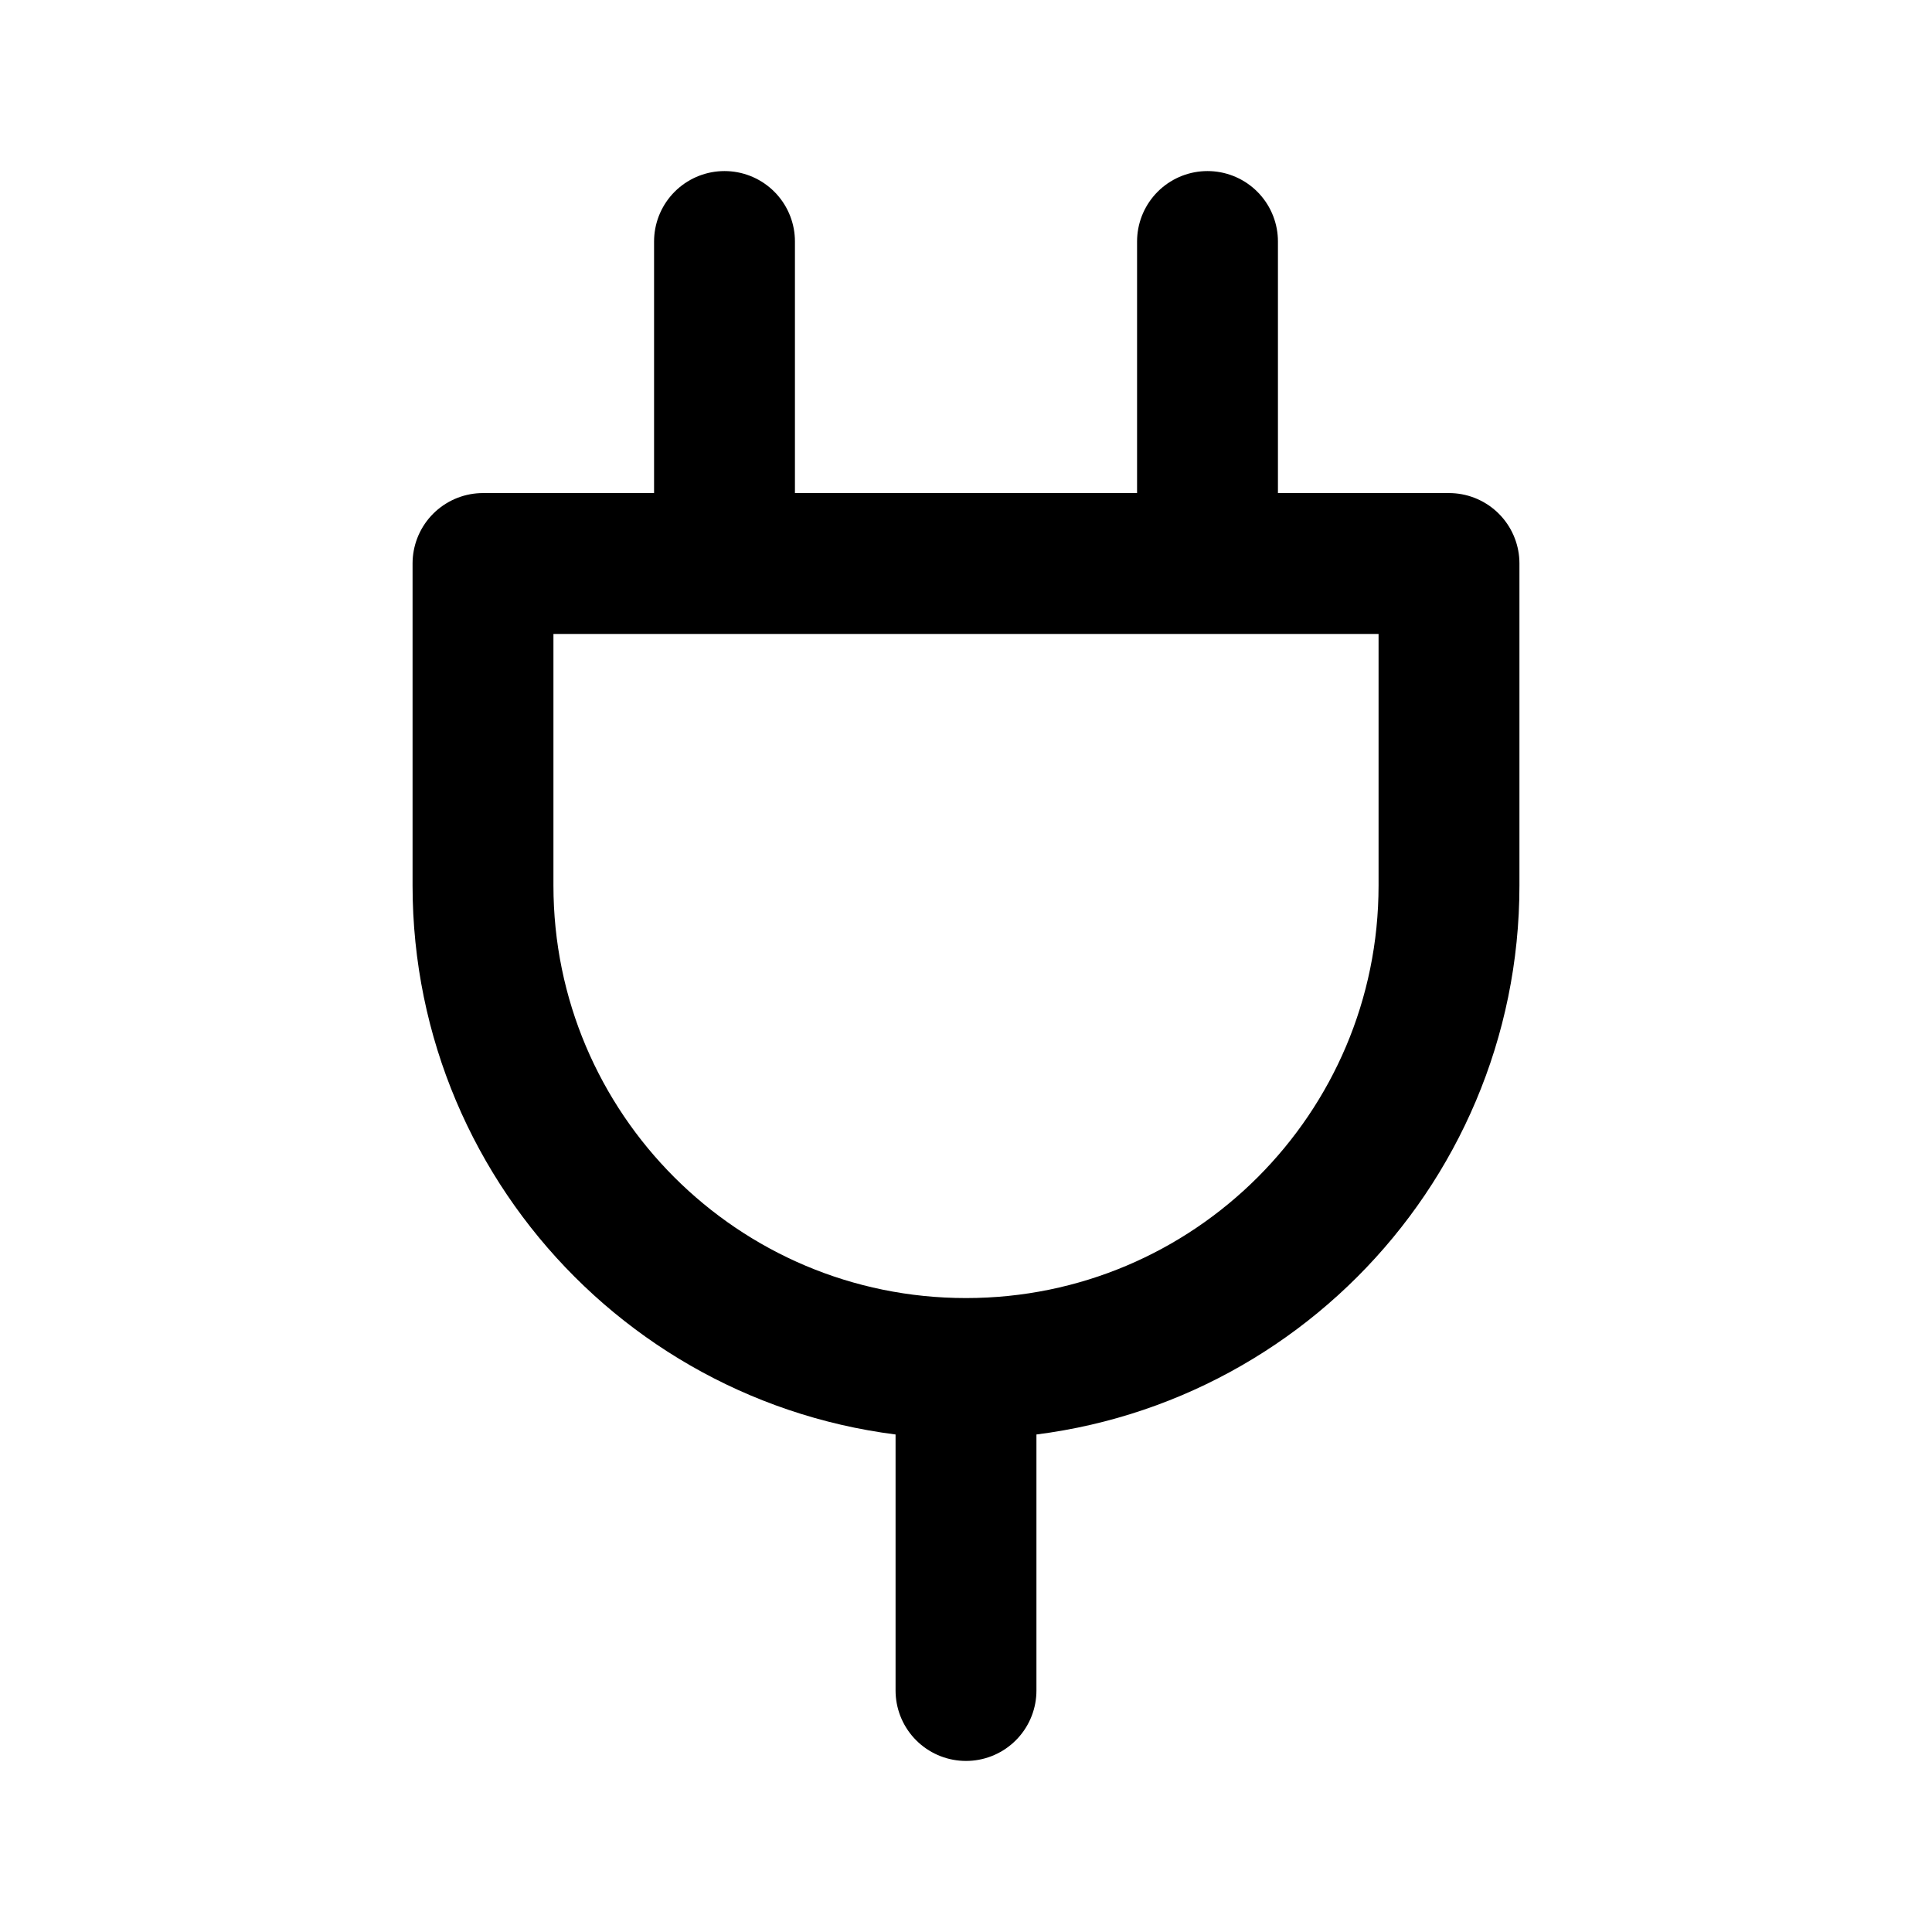
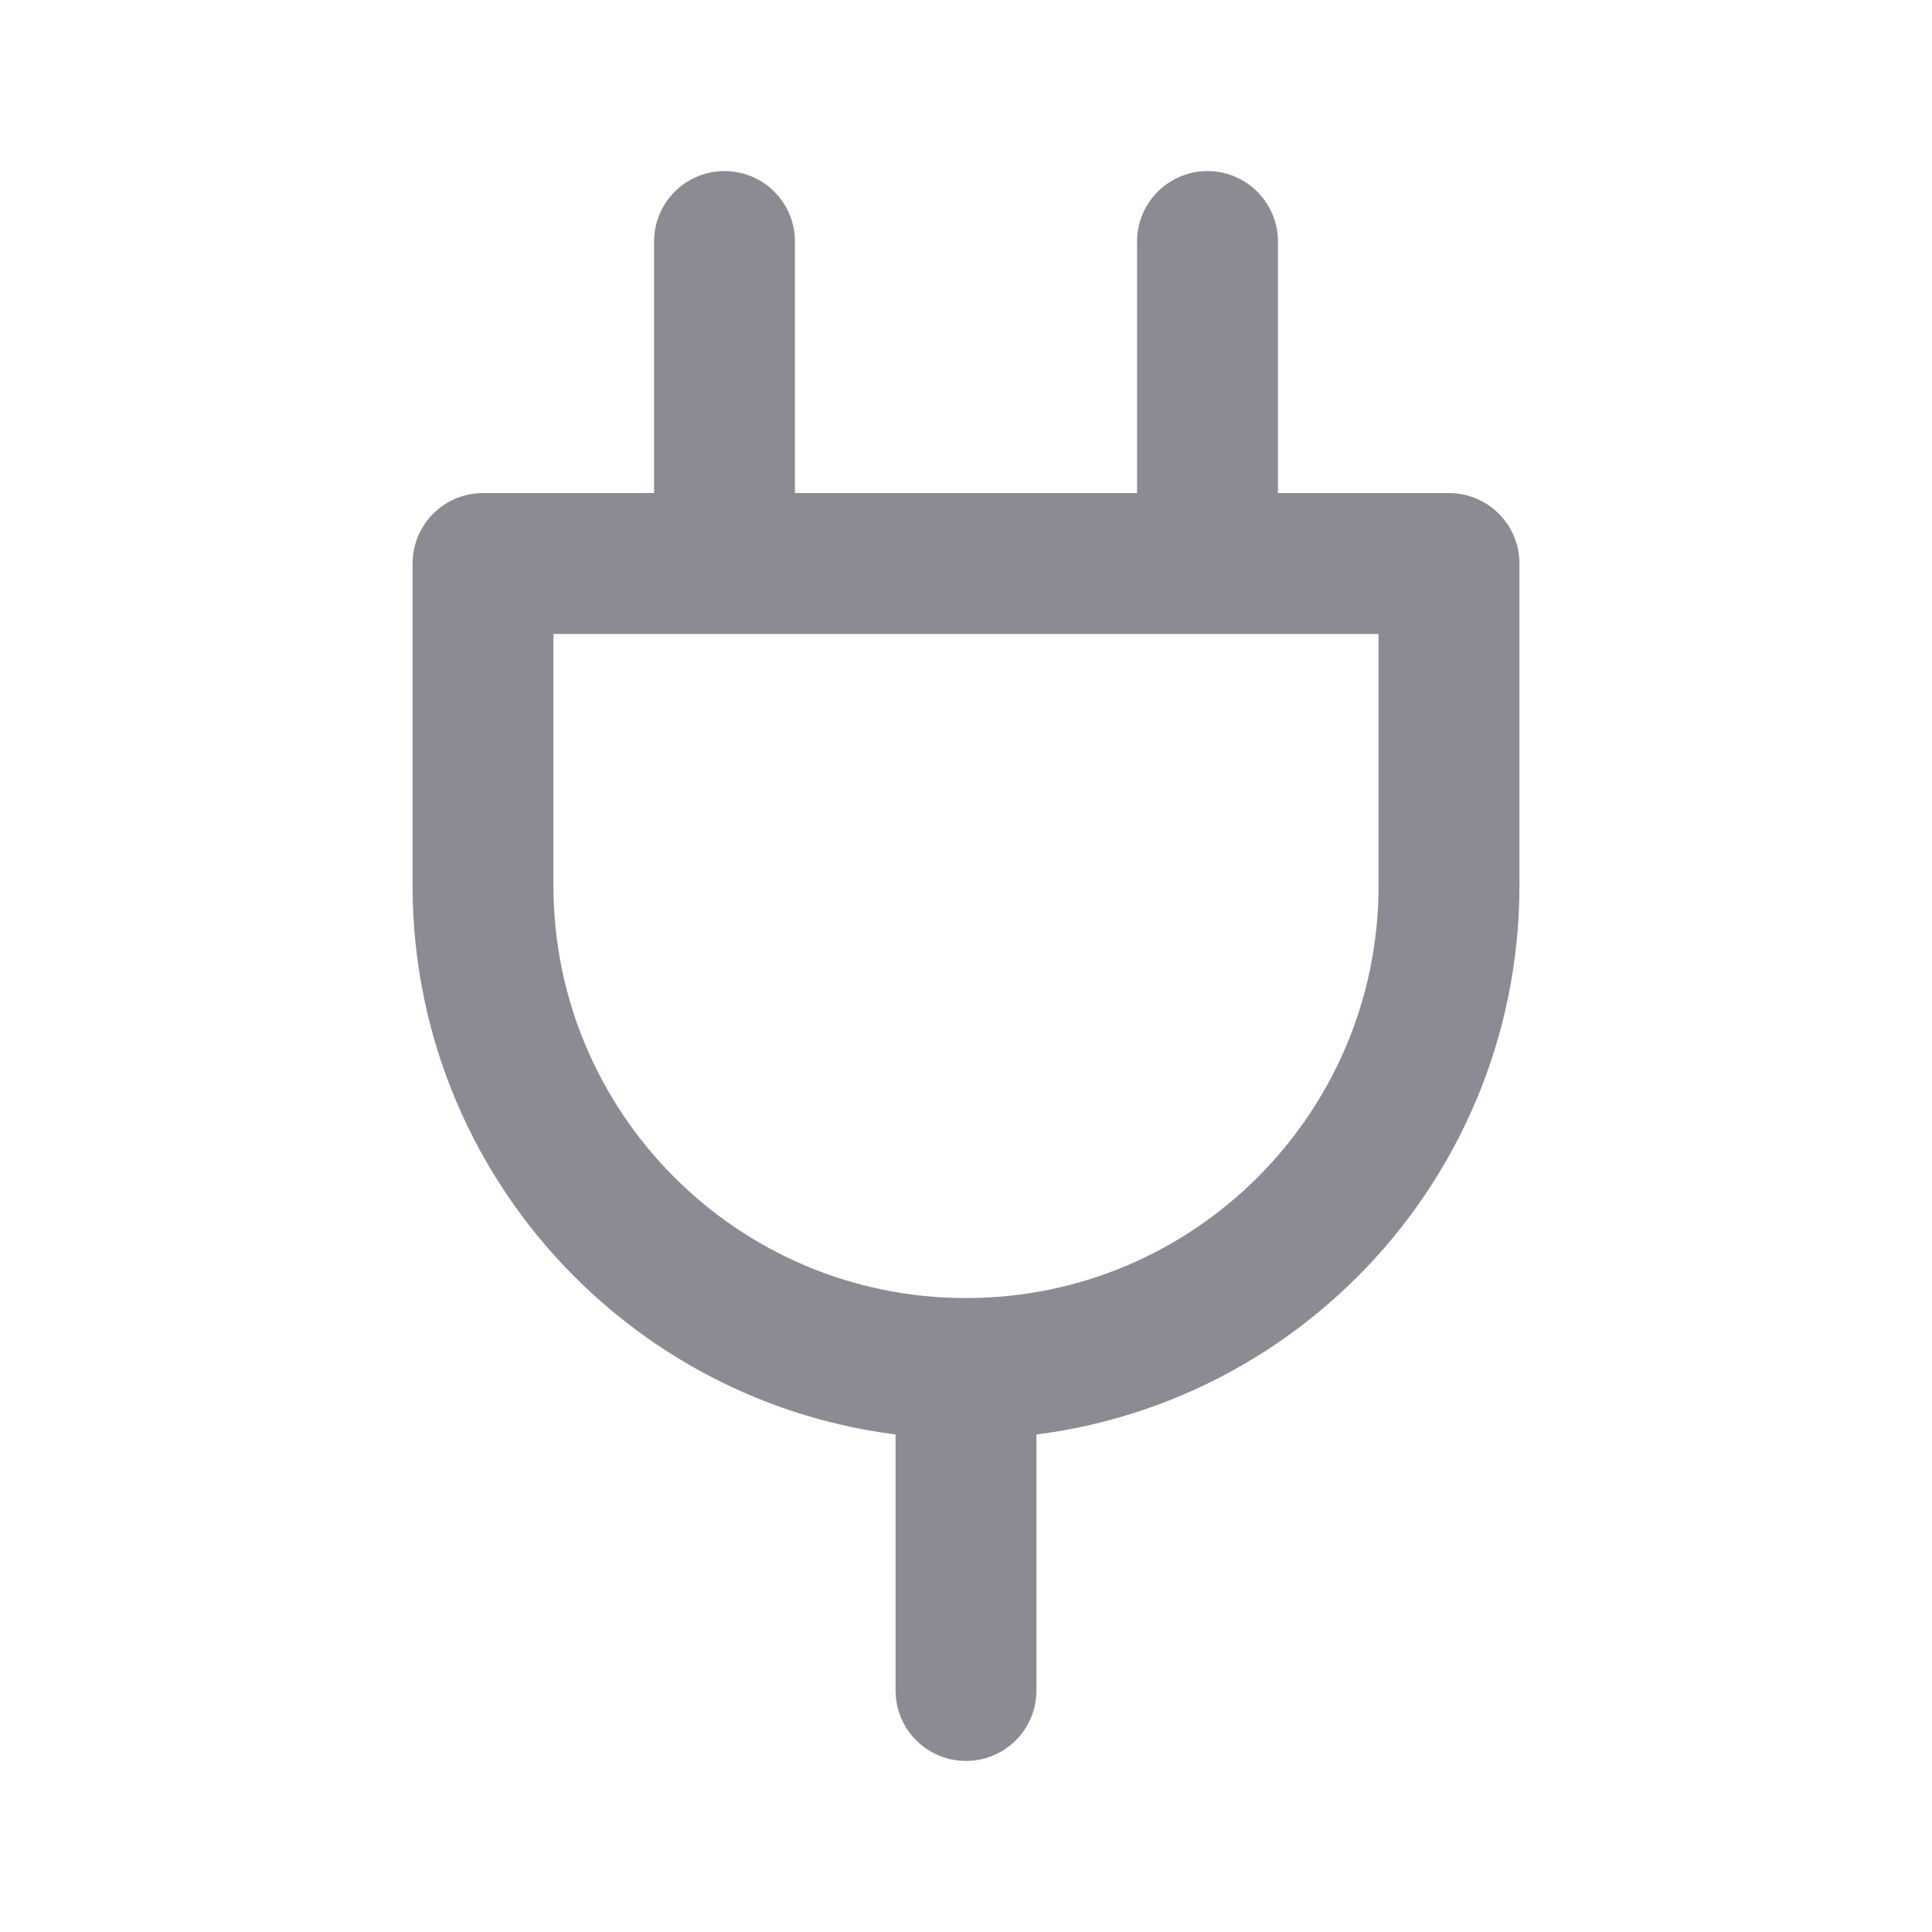
- <svg xmlns="http://www.w3.org/2000/svg" viewBox="0 0 24 24" fill="none" stroke="currentColor" stroke-width="1.75" stroke-linecap="round" stroke-linejoin="round">
+ <svg xmlns="http://www.w3.org/2000/svg" viewBox="0 0 24 24" fill="none" stroke="#8b8b93" stroke-width="1.75" stroke-linecap="round" stroke-linejoin="round">
  <path d="M9 3v4M15 3v4M6 7h12v4a6 6 0 0 1-12 0zM12 17v4" />
</svg>
